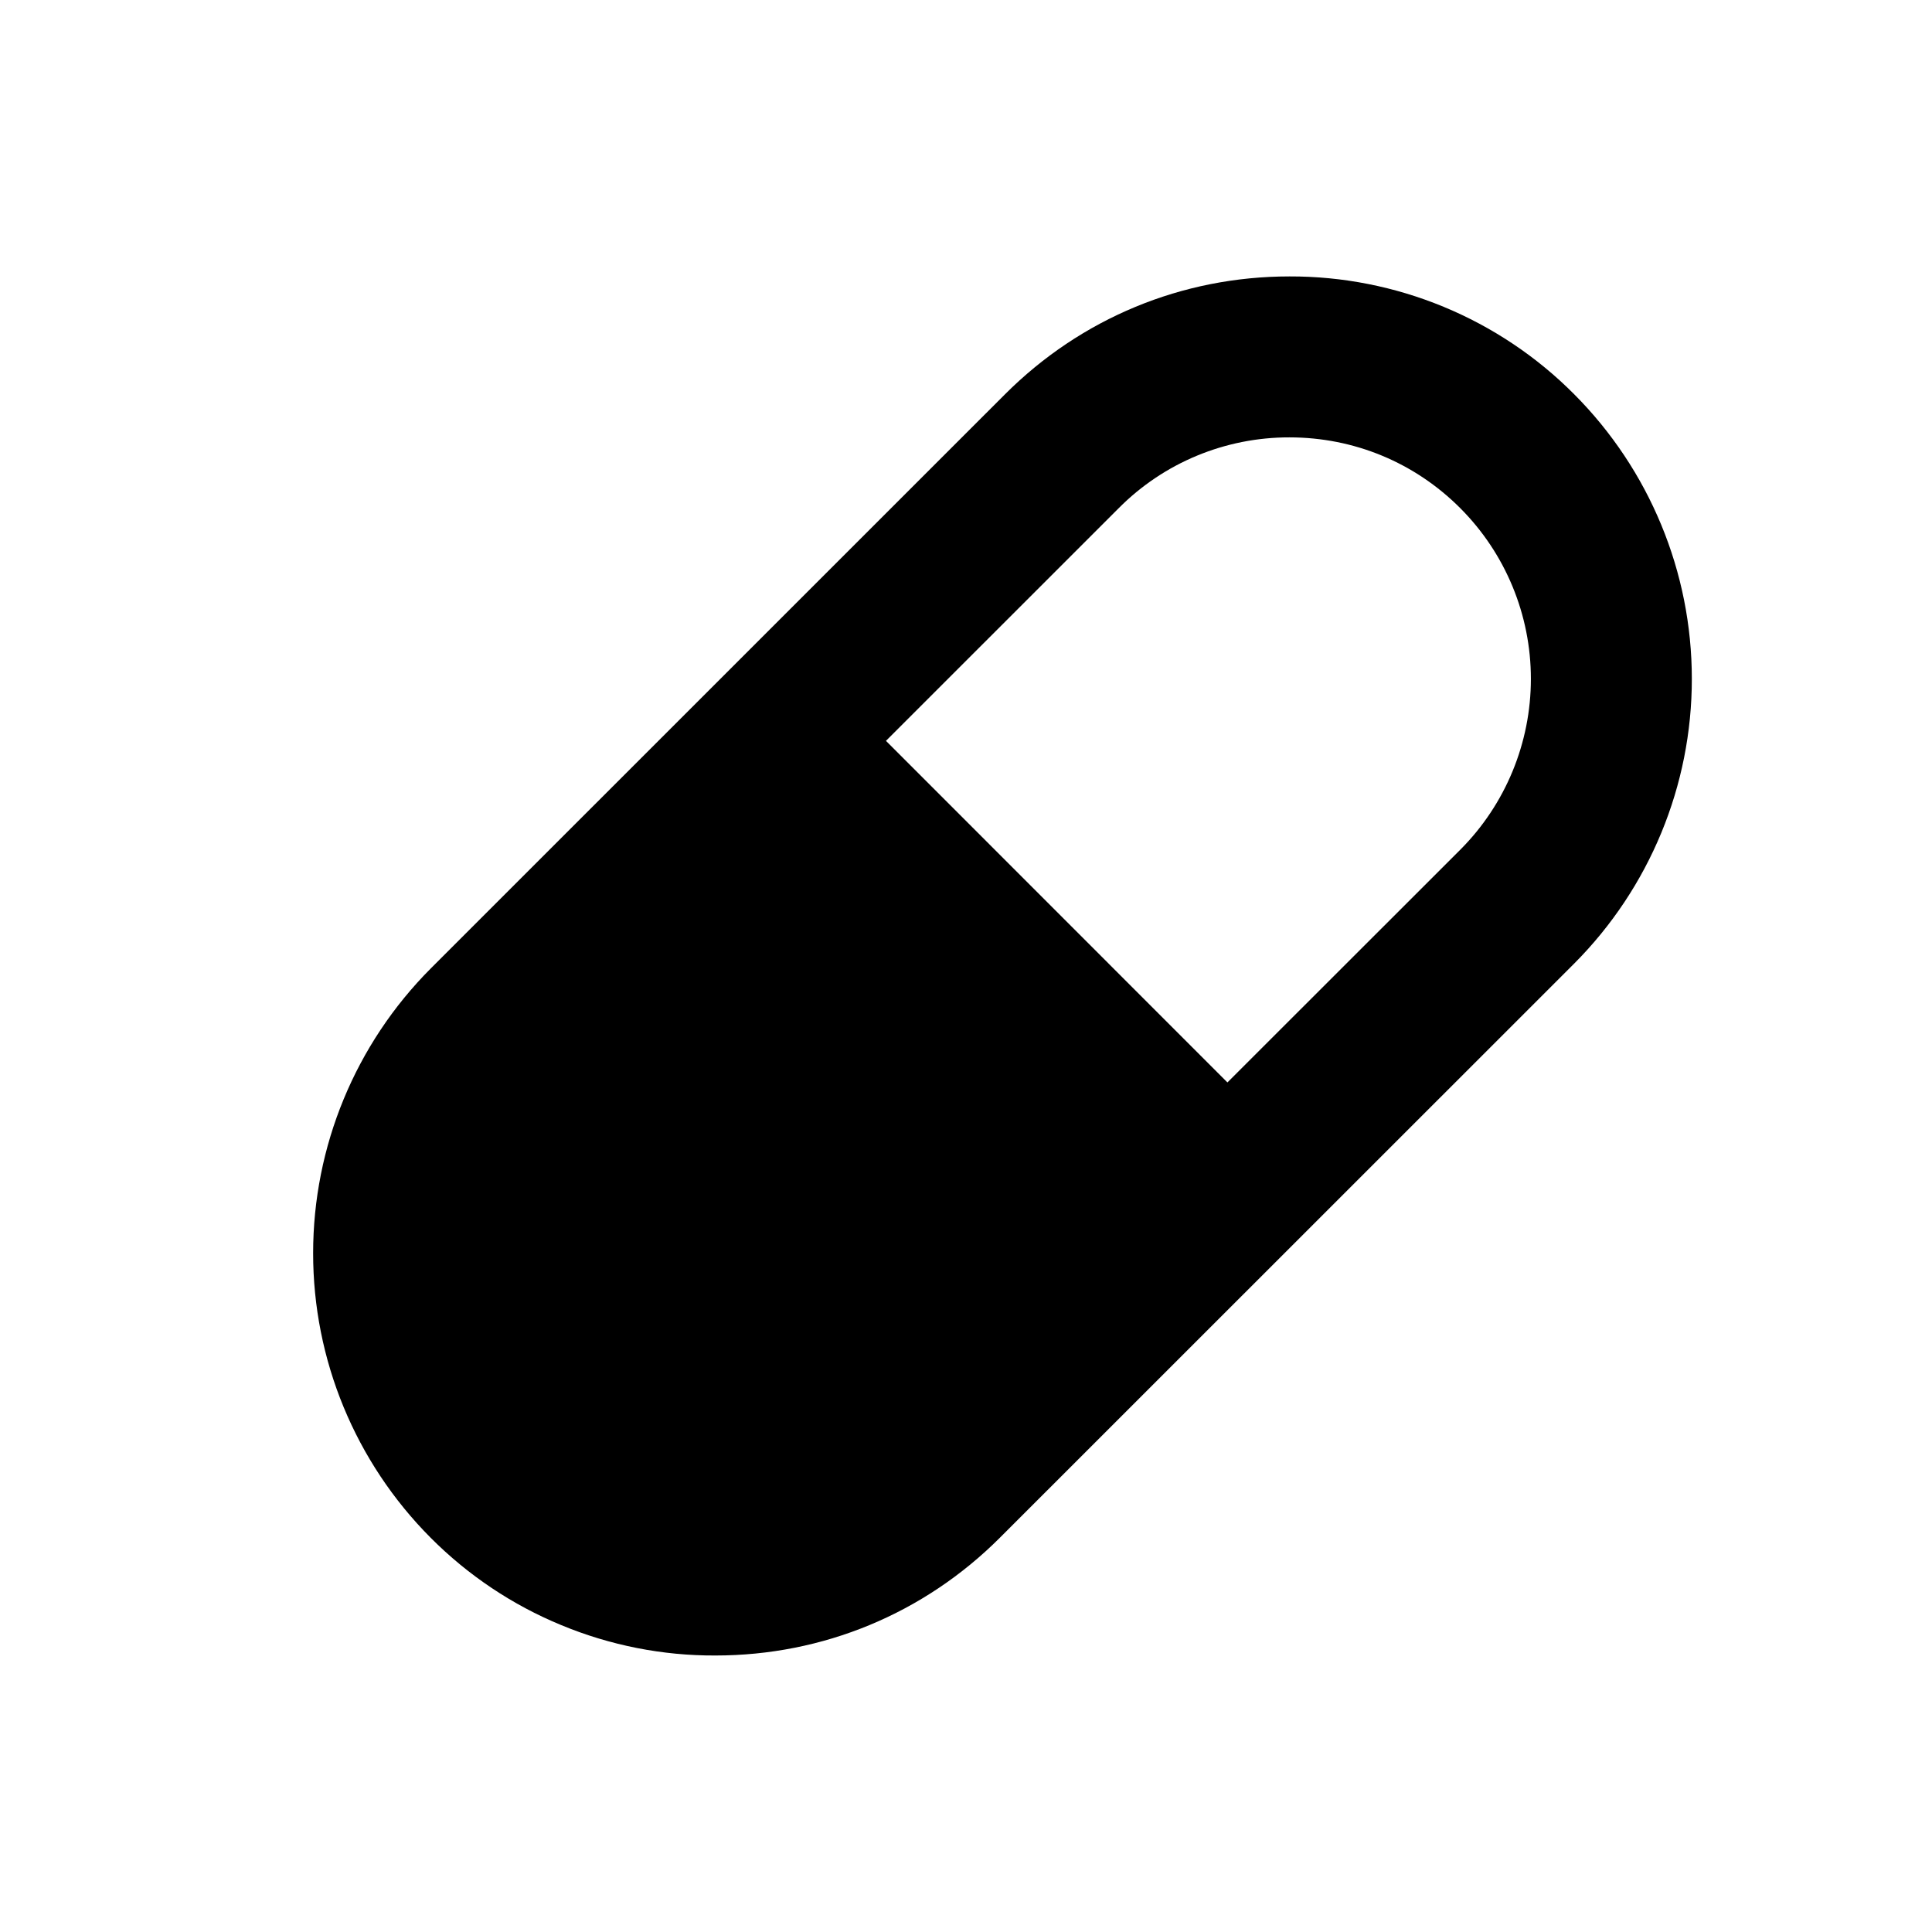
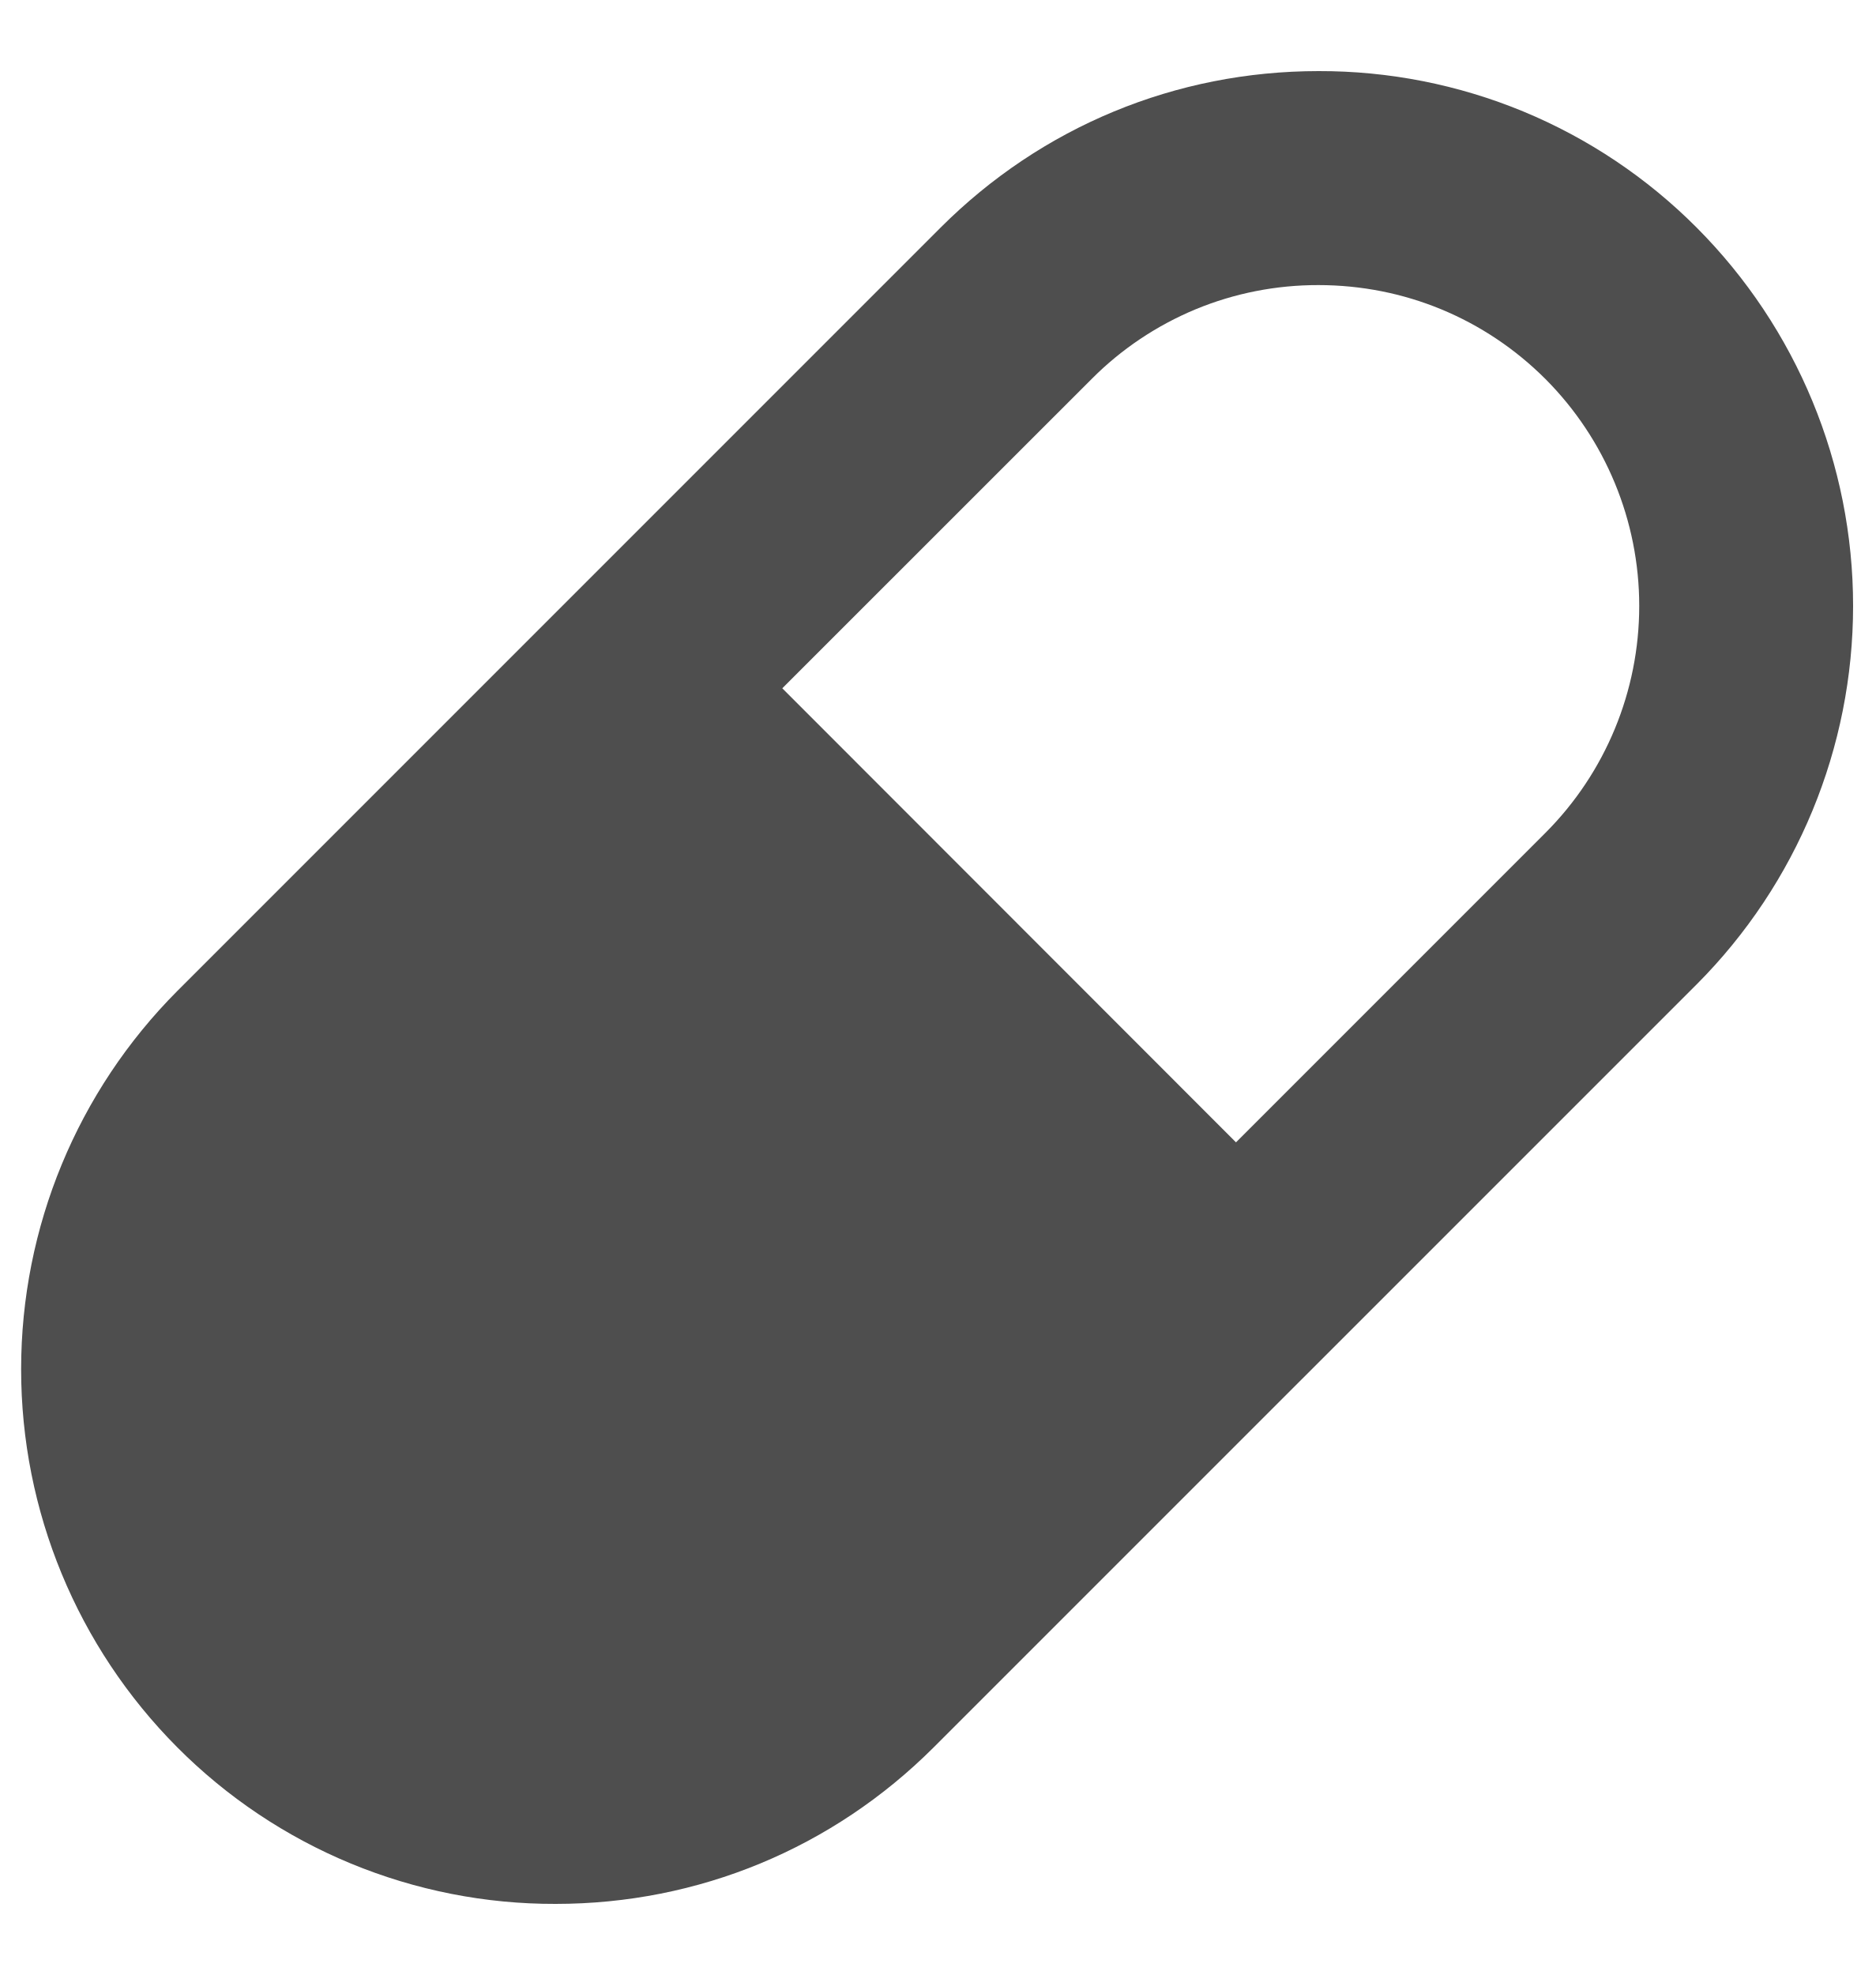
- <svg xmlns="http://www.w3.org/2000/svg" width="26" height="26" viewBox="0 0 26 26" fill="current">
-   <path d="M9.627 22.279C11.074 22.279 12.434 21.716 13.457 20.693L21.186 12.966C22.199 11.949 22.769 10.571 22.768 9.135C22.768 7.699 22.198 6.322 21.184 5.305C20.682 4.8 20.085 4.401 19.428 4.129C18.77 3.857 18.065 3.718 17.354 3.72C15.908 3.72 14.548 4.283 13.525 5.306L5.797 13.033C4.783 14.05 4.214 15.428 4.214 16.864C4.213 18.3 4.782 19.677 5.796 20.695C6.298 21.199 6.895 21.599 7.553 21.87C8.211 22.143 8.916 22.282 9.627 22.279ZM15.056 6.838C15.357 6.535 15.715 6.295 16.109 6.132C16.503 5.969 16.926 5.885 17.353 5.886C18.221 5.886 19.038 6.224 19.651 6.838C20.26 7.448 20.602 8.274 20.602 9.136C20.602 9.997 20.261 10.824 19.653 11.434L16.518 14.567L11.923 9.97L15.056 6.838Z" fill="current" />
+ <svg xmlns="http://www.w3.org/2000/svg" width="19" height="20" viewBox="0 0 19 20" fill="none">
+   <path d="M5.627 19.28C7.074 19.28 8.434 18.716 9.457 17.694L17.186 9.966C18.199 8.949 18.768 7.572 18.768 6.135C18.768 4.699 18.198 3.322 17.184 2.305C16.682 1.801 16.085 1.401 15.428 1.129C14.77 0.857 14.065 0.718 13.354 0.72C11.908 0.72 10.548 1.283 9.525 2.306L1.797 10.034C0.783 11.051 0.214 12.428 0.214 13.864C0.213 15.3 0.782 16.677 1.796 17.695C2.298 18.199 2.895 18.599 3.553 18.871C4.211 19.143 4.916 19.282 5.627 19.28ZM11.056 3.838C11.357 3.535 11.715 3.296 12.109 3.132C12.503 2.969 12.926 2.886 13.353 2.887C14.221 2.887 15.038 3.225 15.652 3.838C16.26 4.448 16.602 5.274 16.602 6.136C16.602 6.998 16.261 7.824 15.652 8.434L12.518 11.568L7.923 6.97L11.056 3.838Z" fill="#4E4E4E" />
</svg>
